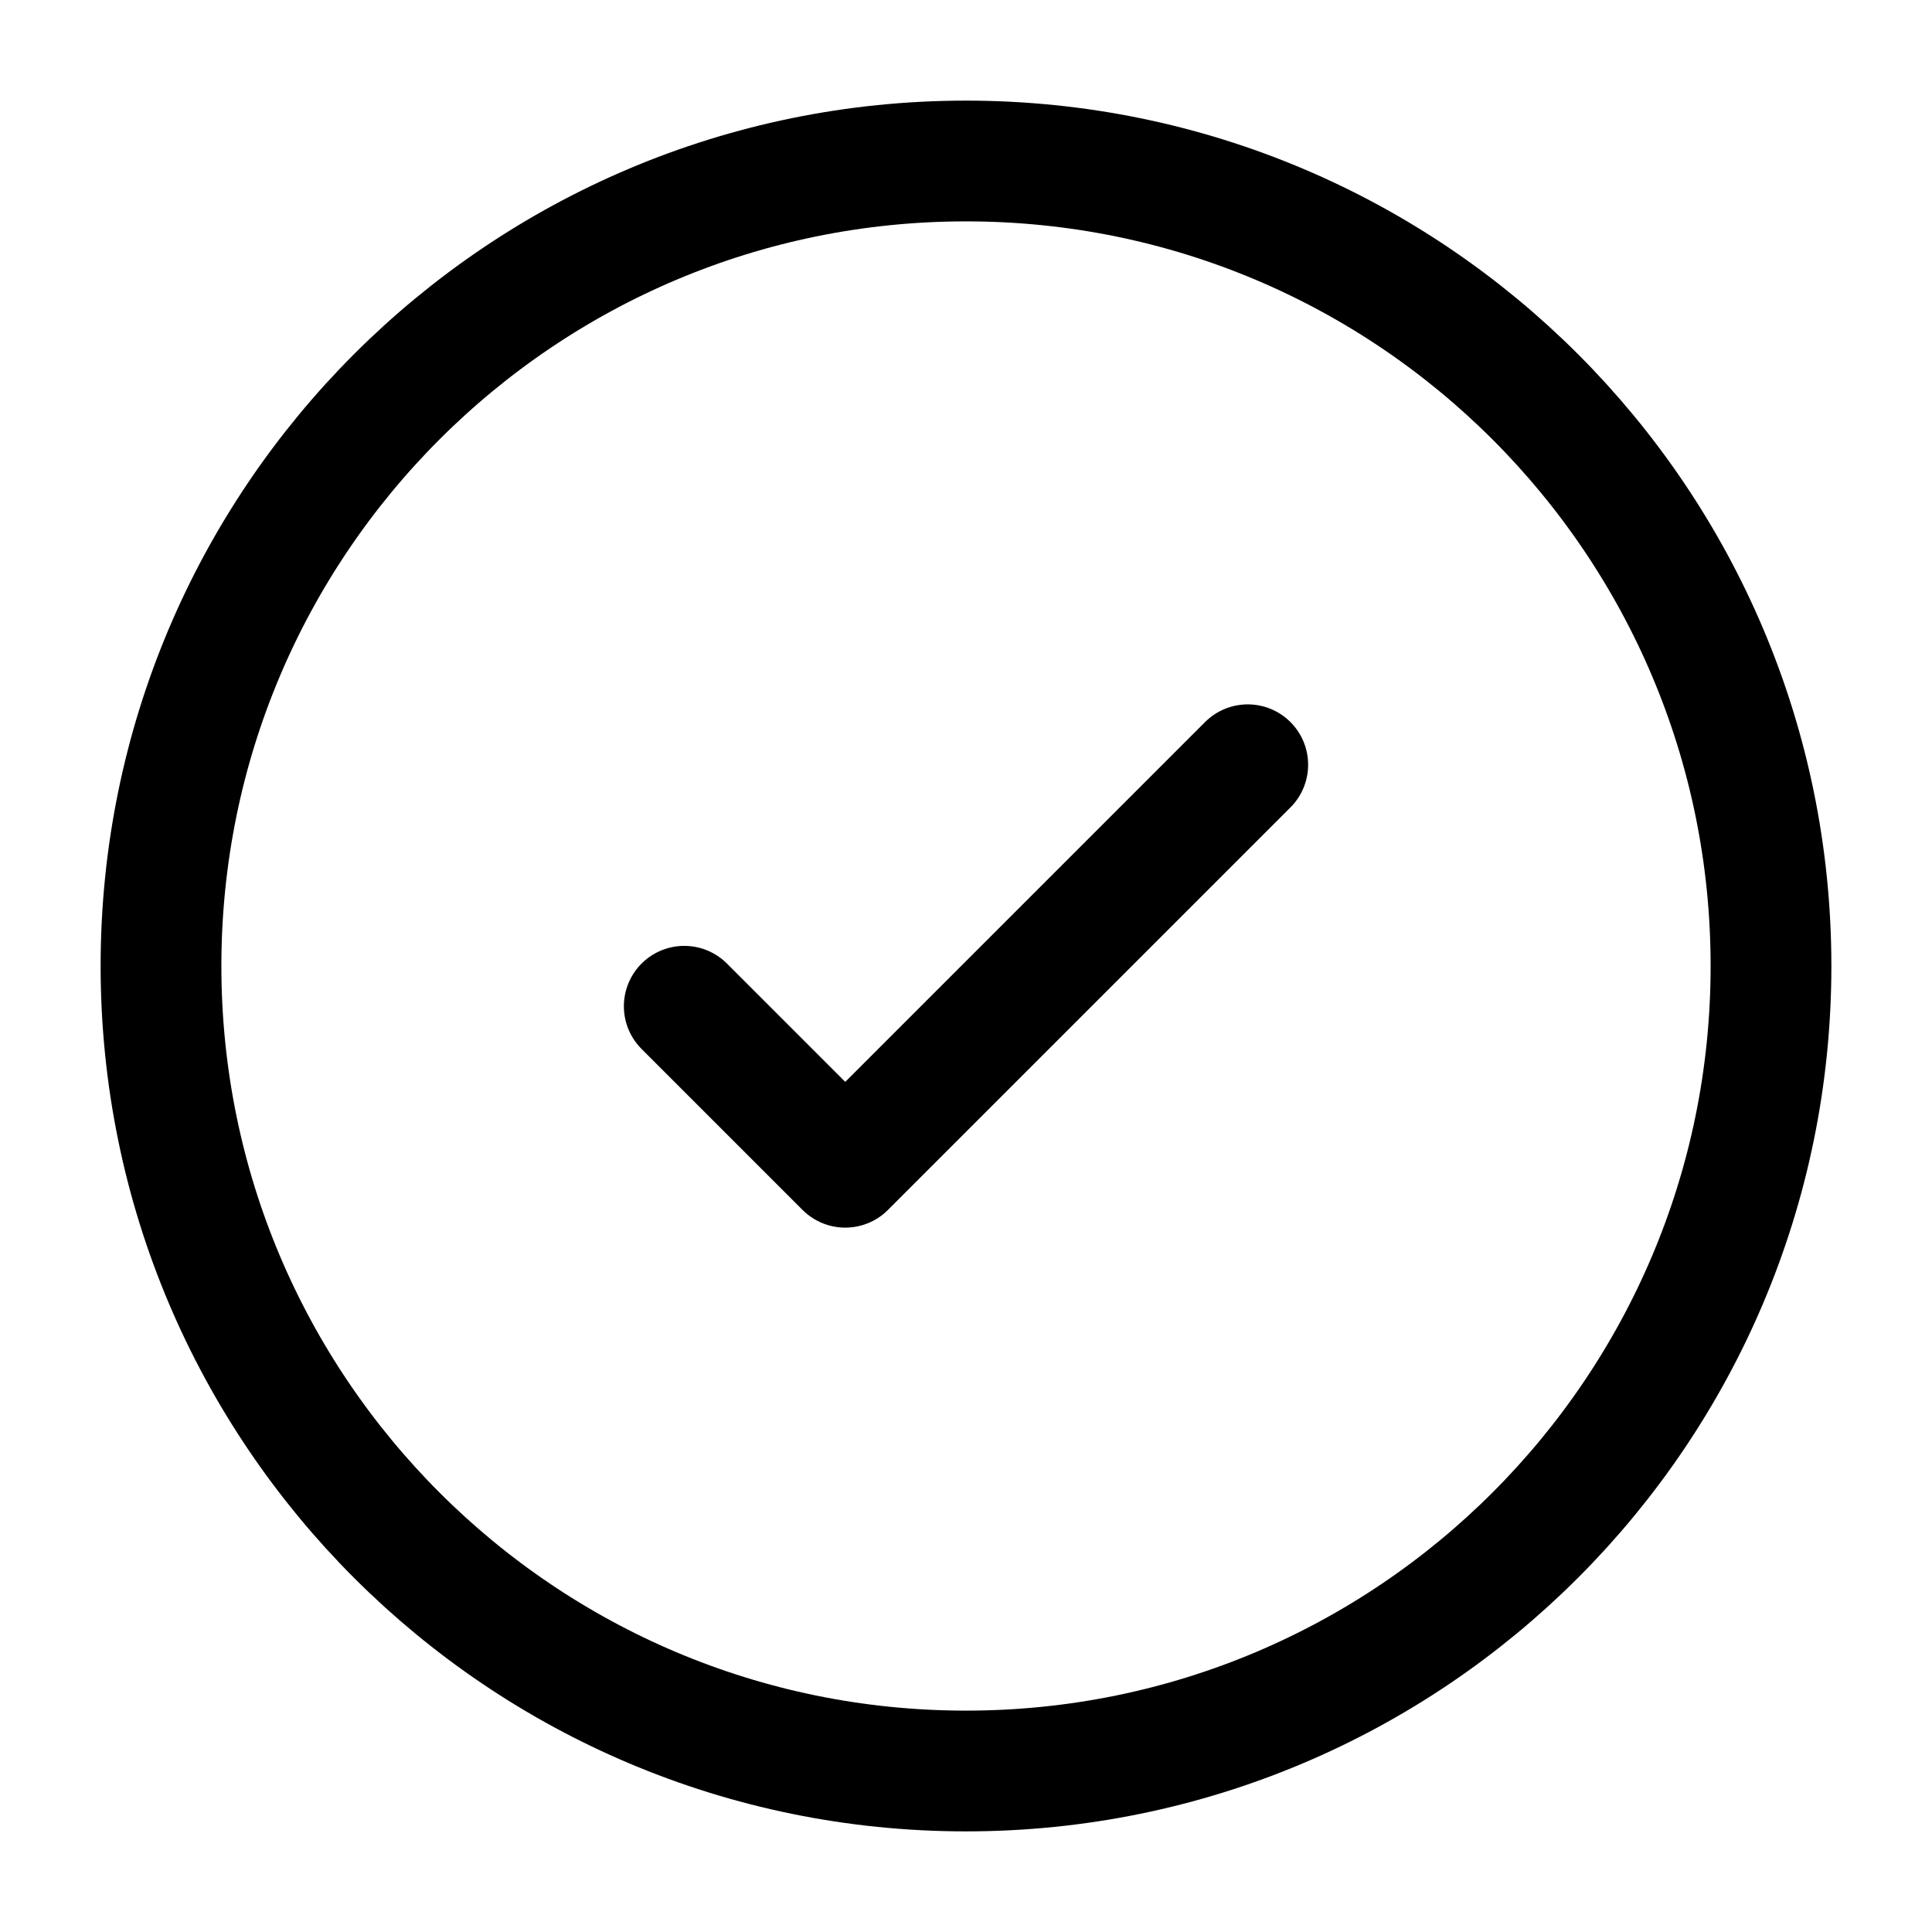
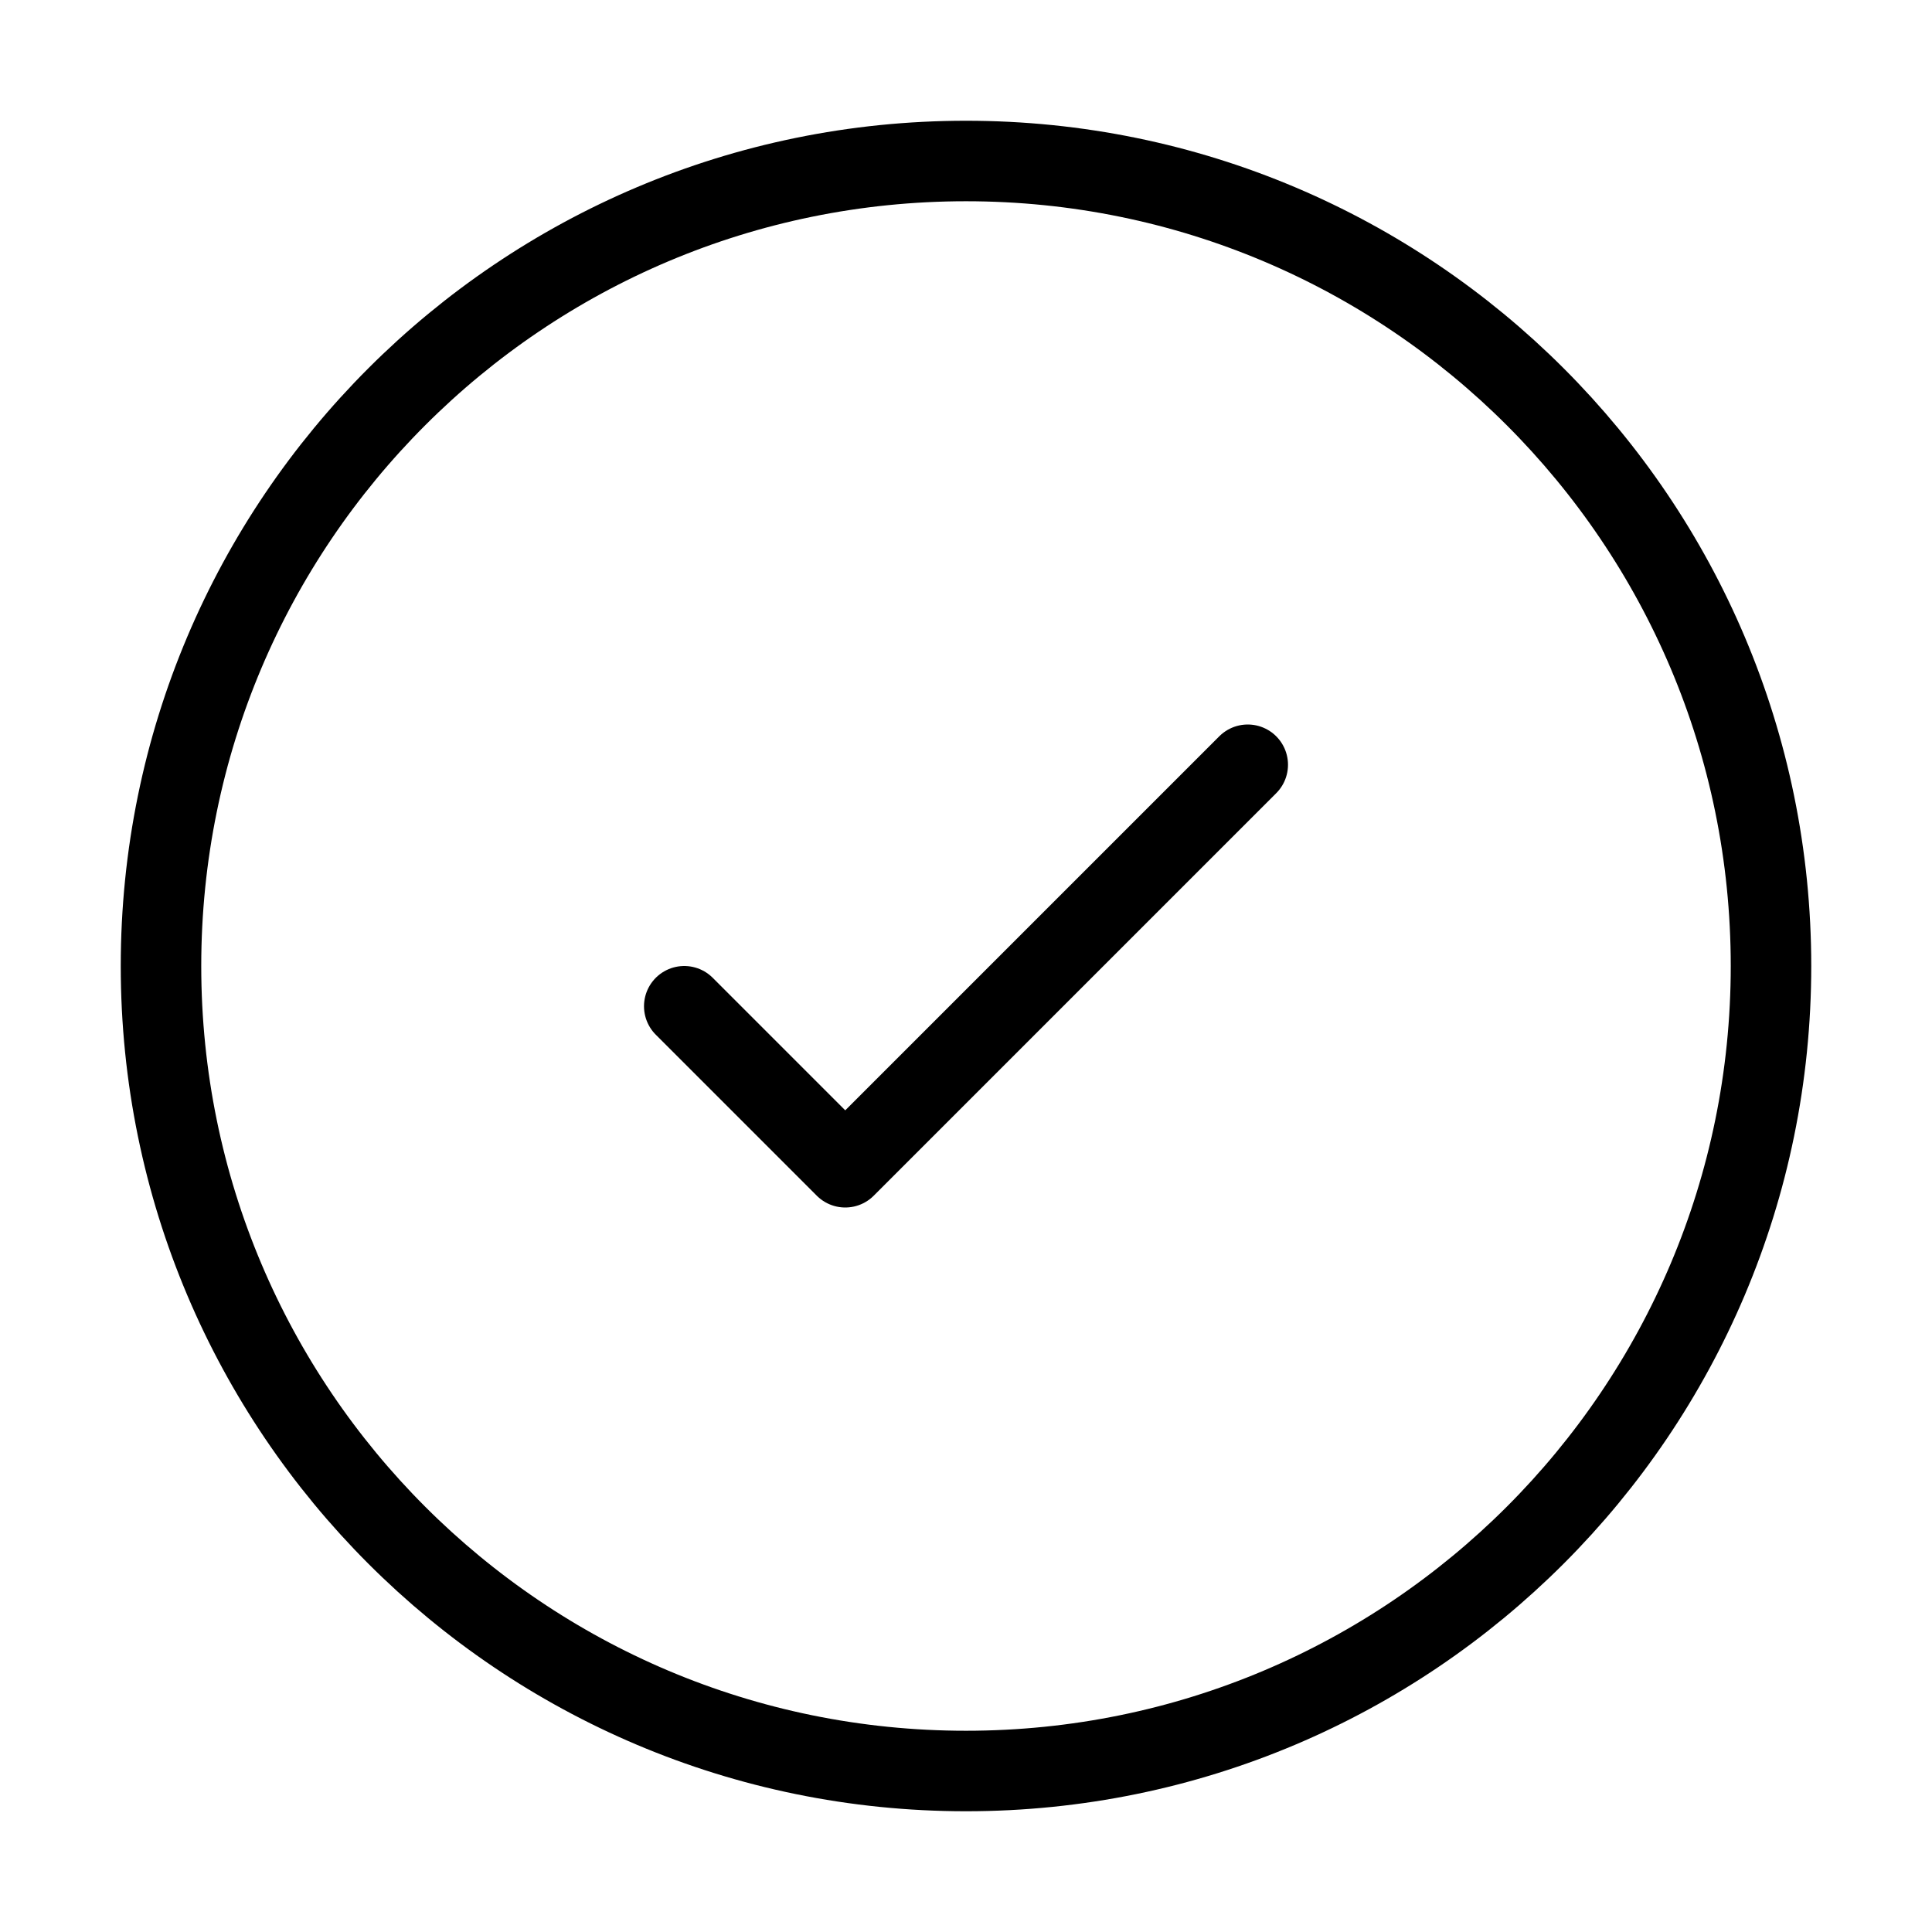
<svg xmlns="http://www.w3.org/2000/svg" viewBox="0 0 24 24">
-   <circle cx="12" cy="12" r="10" fill="none" stroke="currentColor" stroke-width="1.5" />
-   <path d="m8.5 12.5 2 2 5-5" fill="none" stroke="currentColor" stroke-width="1.5" stroke-linecap="round" stroke-linejoin="round" />
+   <circle cx="12" cy="12" r="10" fill="none" stroke="currentColor" stroke-width="1" />
+   <path d="m8.5 12.5 2 2 5-5" fill="none" stroke="currentColor" stroke-width="1" stroke-linecap="round" stroke-linejoin="round" />
</svg>
